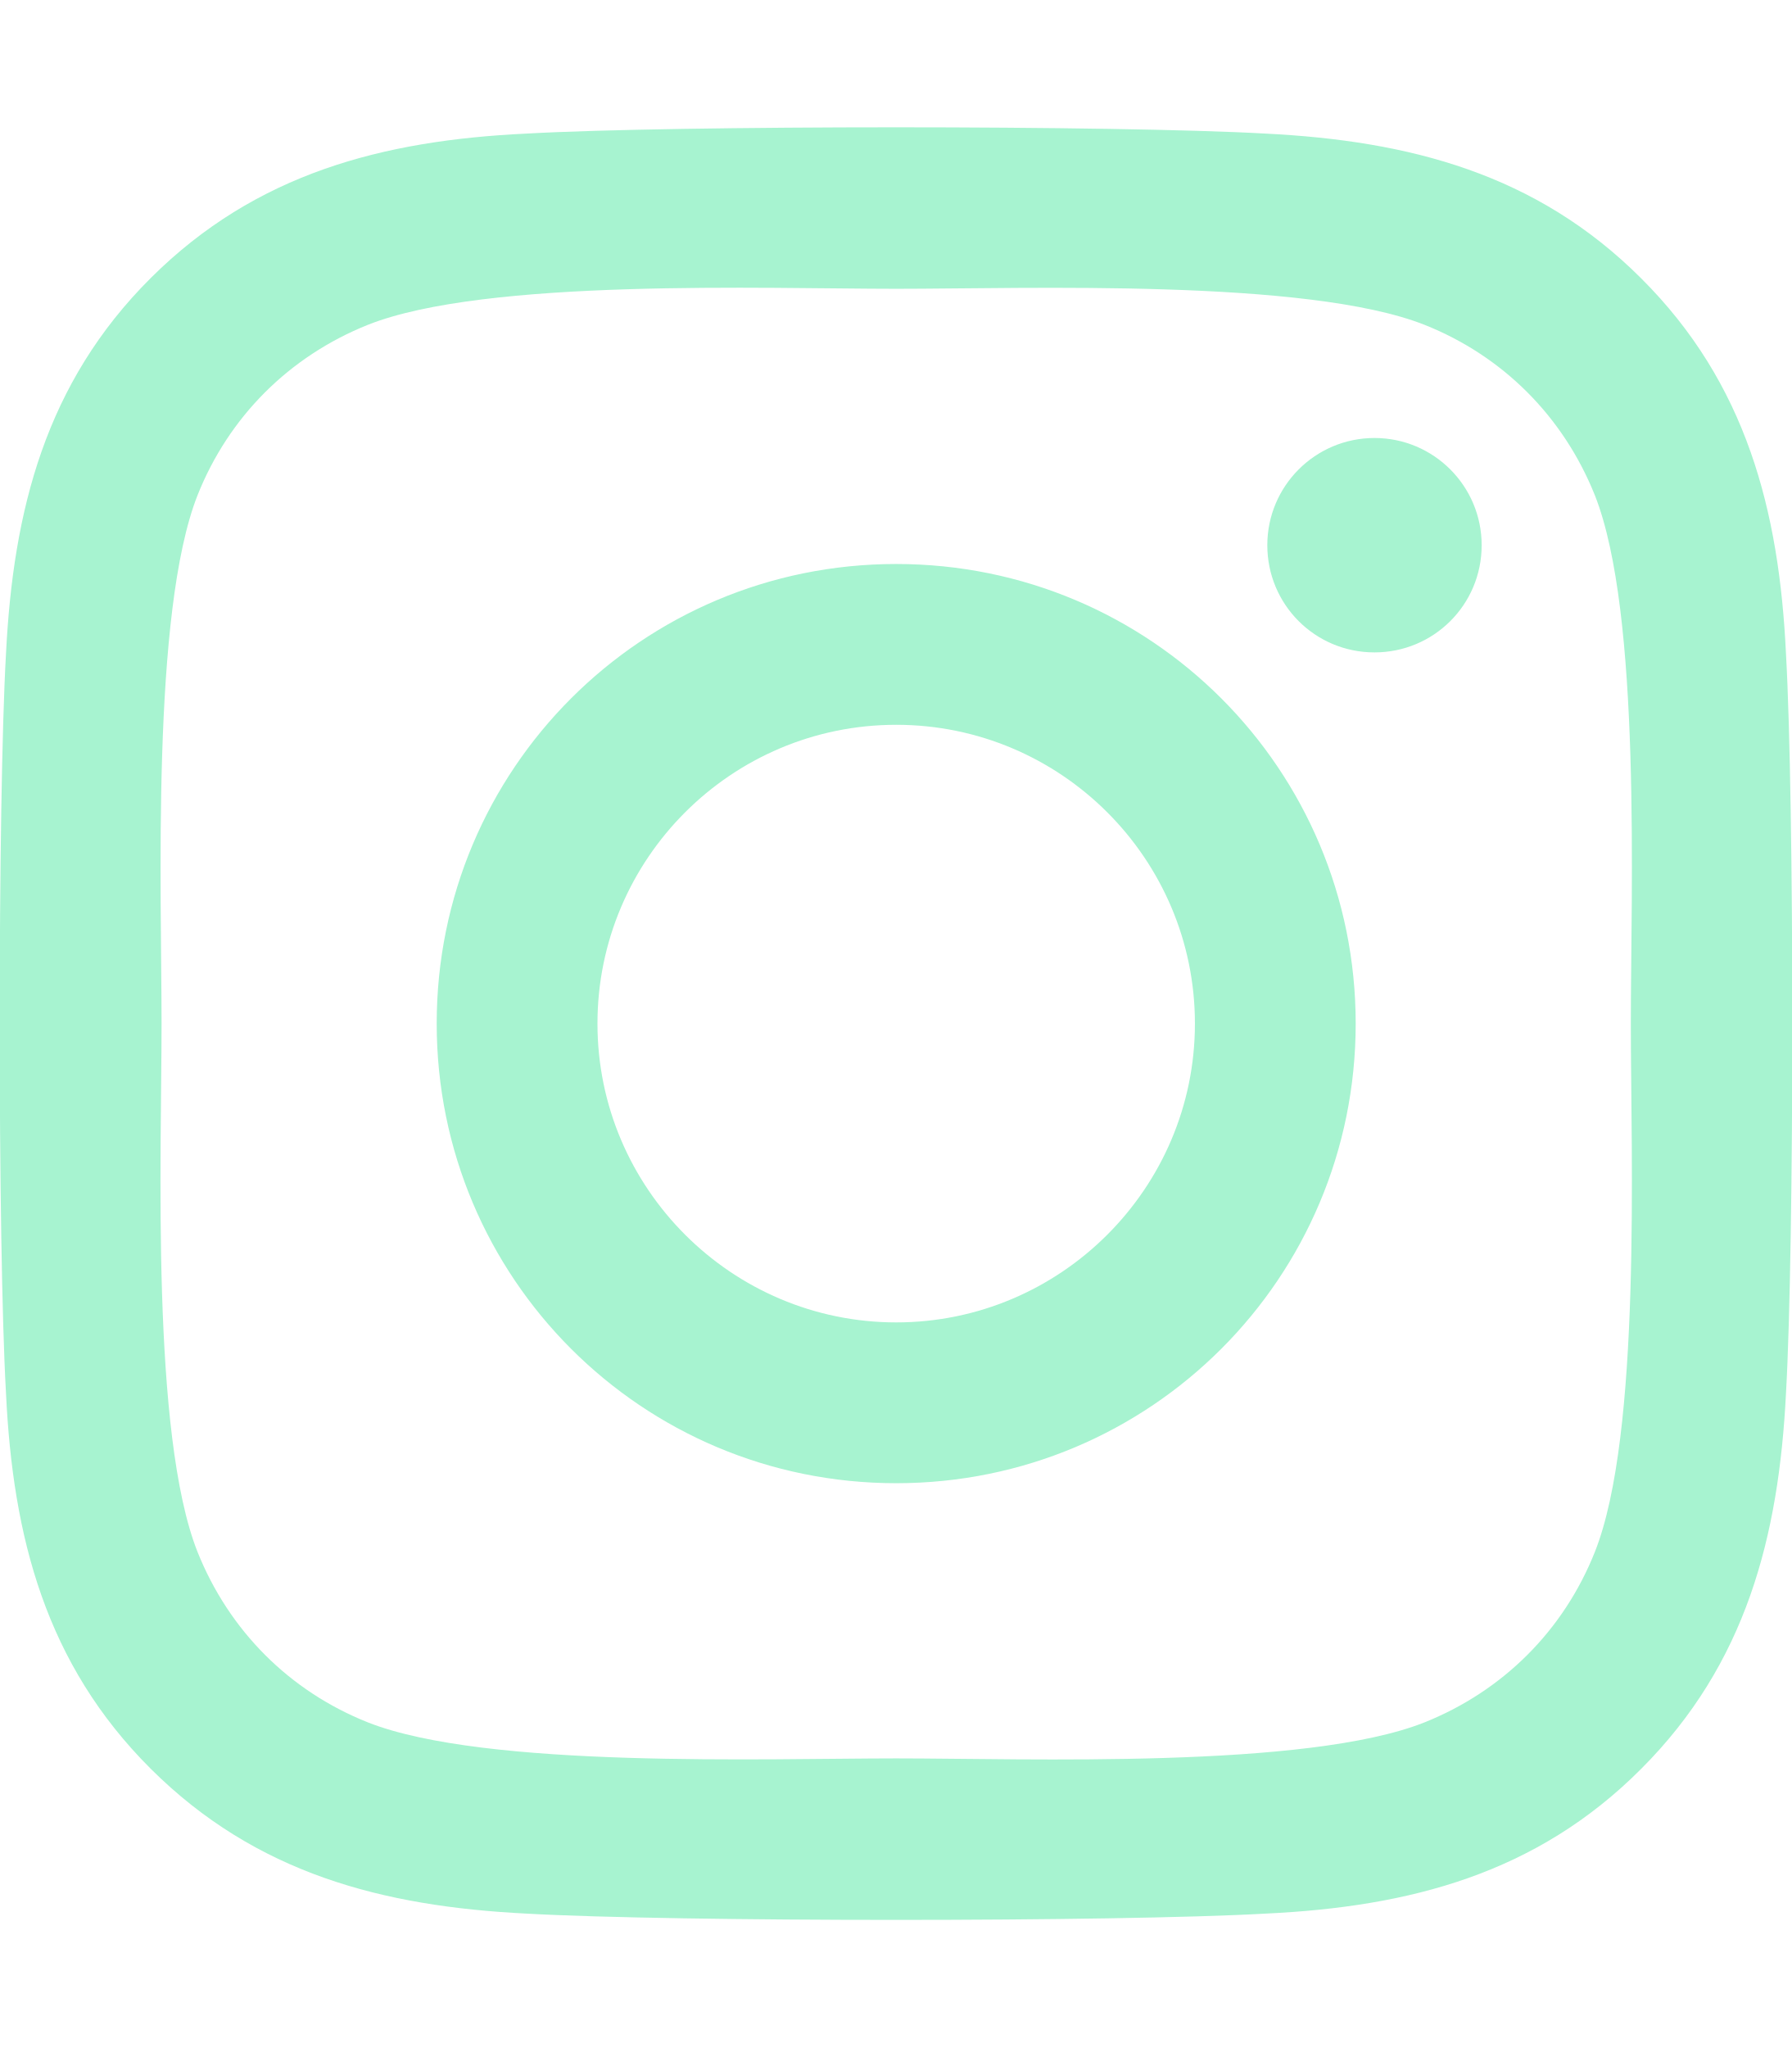
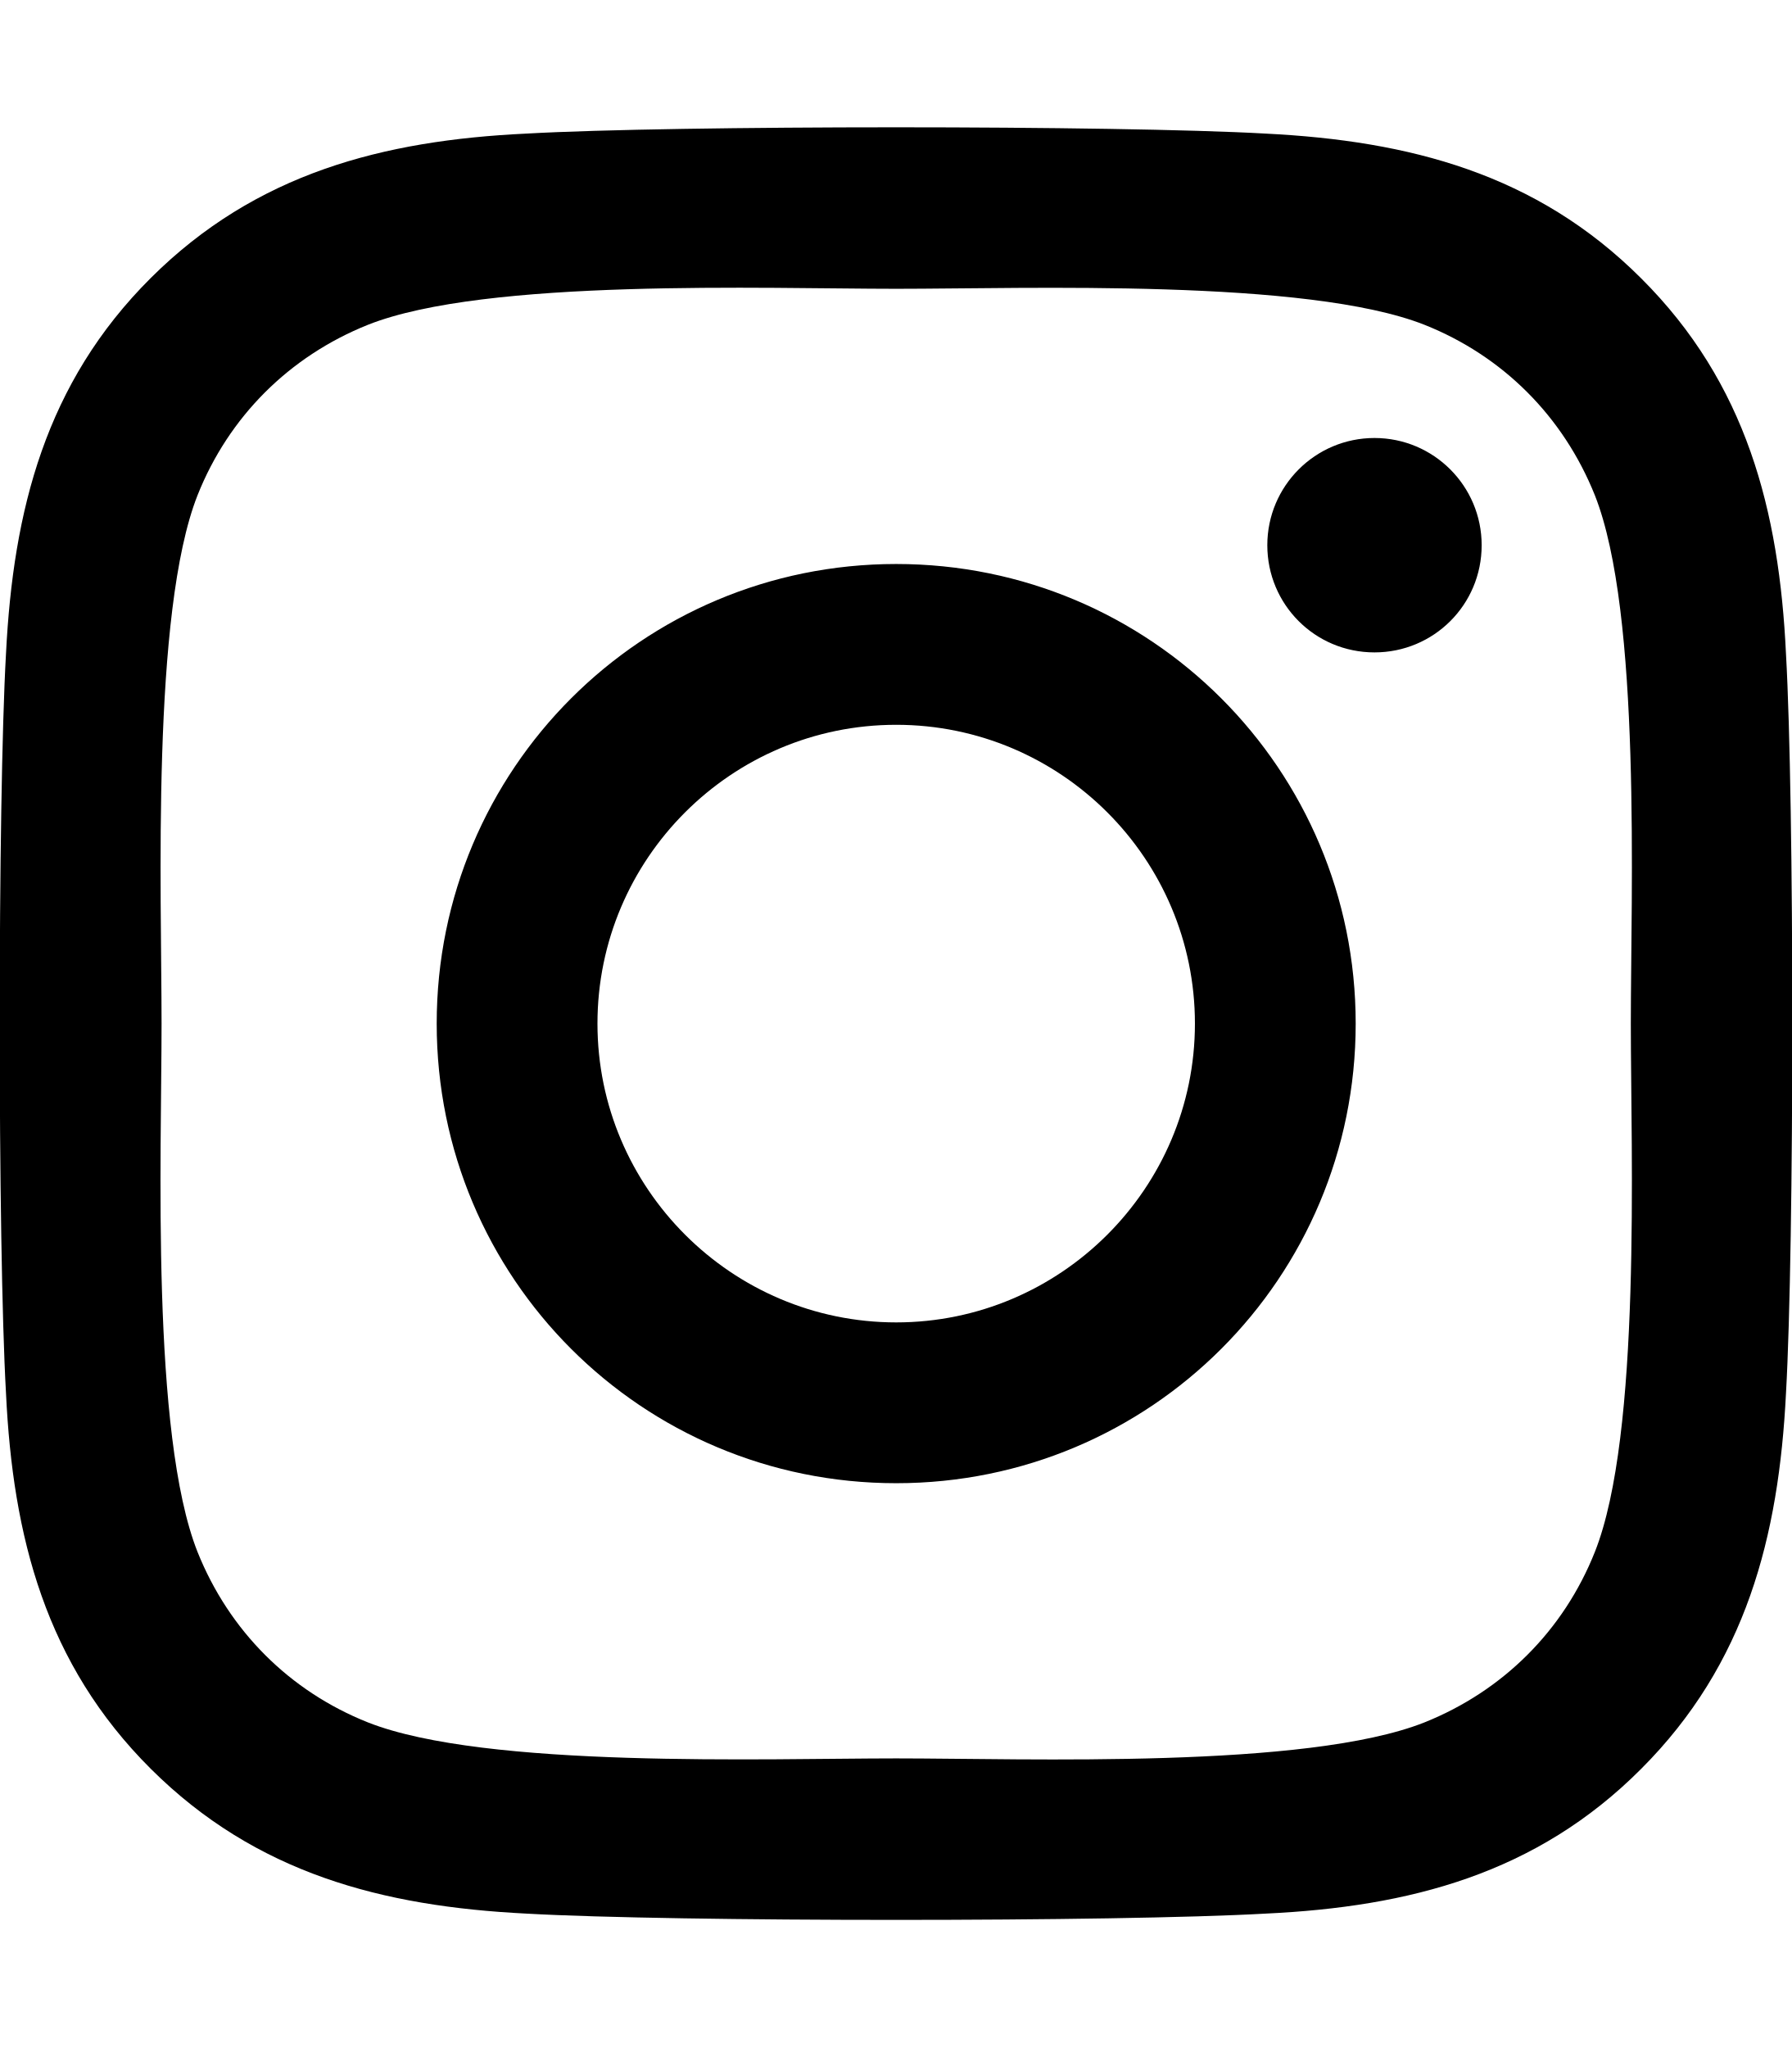
<svg xmlns="http://www.w3.org/2000/svg" viewBox="0 0 448 512">
-   <path fill="#a7f3d0" d="M224.1 141c-63.6 0-114.9 51.3-114.9 114.9s51.3 114.9 114.9 114.9S339 319.5 339 255.9 287.7 141 224.1 141zm0 189.6c-41.1 0-74.7-33.5-74.7-74.7s33.5-74.7 74.7-74.7 74.7 33.5 74.7 74.7-33.6 74.7-74.7 74.7zm146.4-194.3c0 14.9-12 26.8-26.8 26.8-14.9 0-26.8-12-26.8-26.8s12-26.8 26.8-26.8 26.8 12 26.8 26.8zm76.1 27.2c-1.7-35.9-9.9-67.7-36.2-93.9-26.2-26.2-58-34.4-93.9-36.2-37-2.1-147.9-2.1-184.9 0-35.8 1.7-67.6 9.9-93.9 36.1s-34.4 58-36.2 93.9c-2.1 37-2.1 147.9 0 184.9 1.7 35.9 9.9 67.7 36.2 93.9s58 34.4 93.9 36.2c37 2.1 147.9 2.1 184.9 0 35.9-1.7 67.7-9.9 93.9-36.2 26.2-26.2 34.4-58 36.2-93.9 2.1-37 2.1-147.8 0-184.8zM398.8 388c-7.8 19.6-22.9 34.7-42.6 42.6-29.5 11.7-99.5 9-132.1 9s-102.7 2.6-132.1-9c-19.6-7.8-34.7-22.9-42.6-42.6-11.7-29.5-9-99.5-9-132.1s-2.6-102.7 9-132.1c7.8-19.6 22.9-34.7 42.6-42.6 29.5-11.7 99.5-9 132.1-9s102.7-2.6 132.1 9c19.6 7.8 34.7 22.9 42.6 42.6 11.7 29.5 9 99.5 9 132.1s2.7 102.7-9 132.1z" />
+   <path fill="#000000" d="M224.1 141c-63.6 0-114.9 51.3-114.9 114.9s51.3 114.9 114.9 114.9S339 319.5 339 255.9 287.7 141 224.1 141zm0 189.6c-41.1 0-74.7-33.5-74.7-74.7s33.5-74.7 74.7-74.7 74.7 33.5 74.7 74.7-33.6 74.7-74.7 74.7zm146.4-194.3c0 14.9-12 26.8-26.8 26.8-14.9 0-26.8-12-26.8-26.8s12-26.8 26.8-26.8 26.8 12 26.8 26.8zm76.1 27.2c-1.7-35.9-9.9-67.7-36.2-93.9-26.2-26.2-58-34.4-93.9-36.2-37-2.1-147.9-2.1-184.9 0-35.8 1.7-67.6 9.9-93.9 36.1s-34.4 58-36.2 93.9c-2.1 37-2.1 147.9 0 184.9 1.7 35.9 9.9 67.7 36.2 93.9s58 34.4 93.9 36.2c37 2.1 147.9 2.1 184.9 0 35.9-1.7 67.7-9.9 93.9-36.2 26.2-26.2 34.4-58 36.2-93.9 2.1-37 2.1-147.8 0-184.8zM398.8 388c-7.8 19.6-22.9 34.7-42.6 42.6-29.5 11.7-99.5 9-132.1 9s-102.7 2.6-132.1-9c-19.6-7.8-34.7-22.9-42.6-42.6-11.7-29.5-9-99.5-9-132.1s-2.6-102.7 9-132.1c7.8-19.6 22.9-34.7 42.6-42.6 29.5-11.7 99.5-9 132.1-9s102.7-2.6 132.1 9c19.6 7.8 34.7 22.9 42.6 42.6 11.7 29.5 9 99.5 9 132.1s2.7 102.7-9 132.1z" />
</svg>
